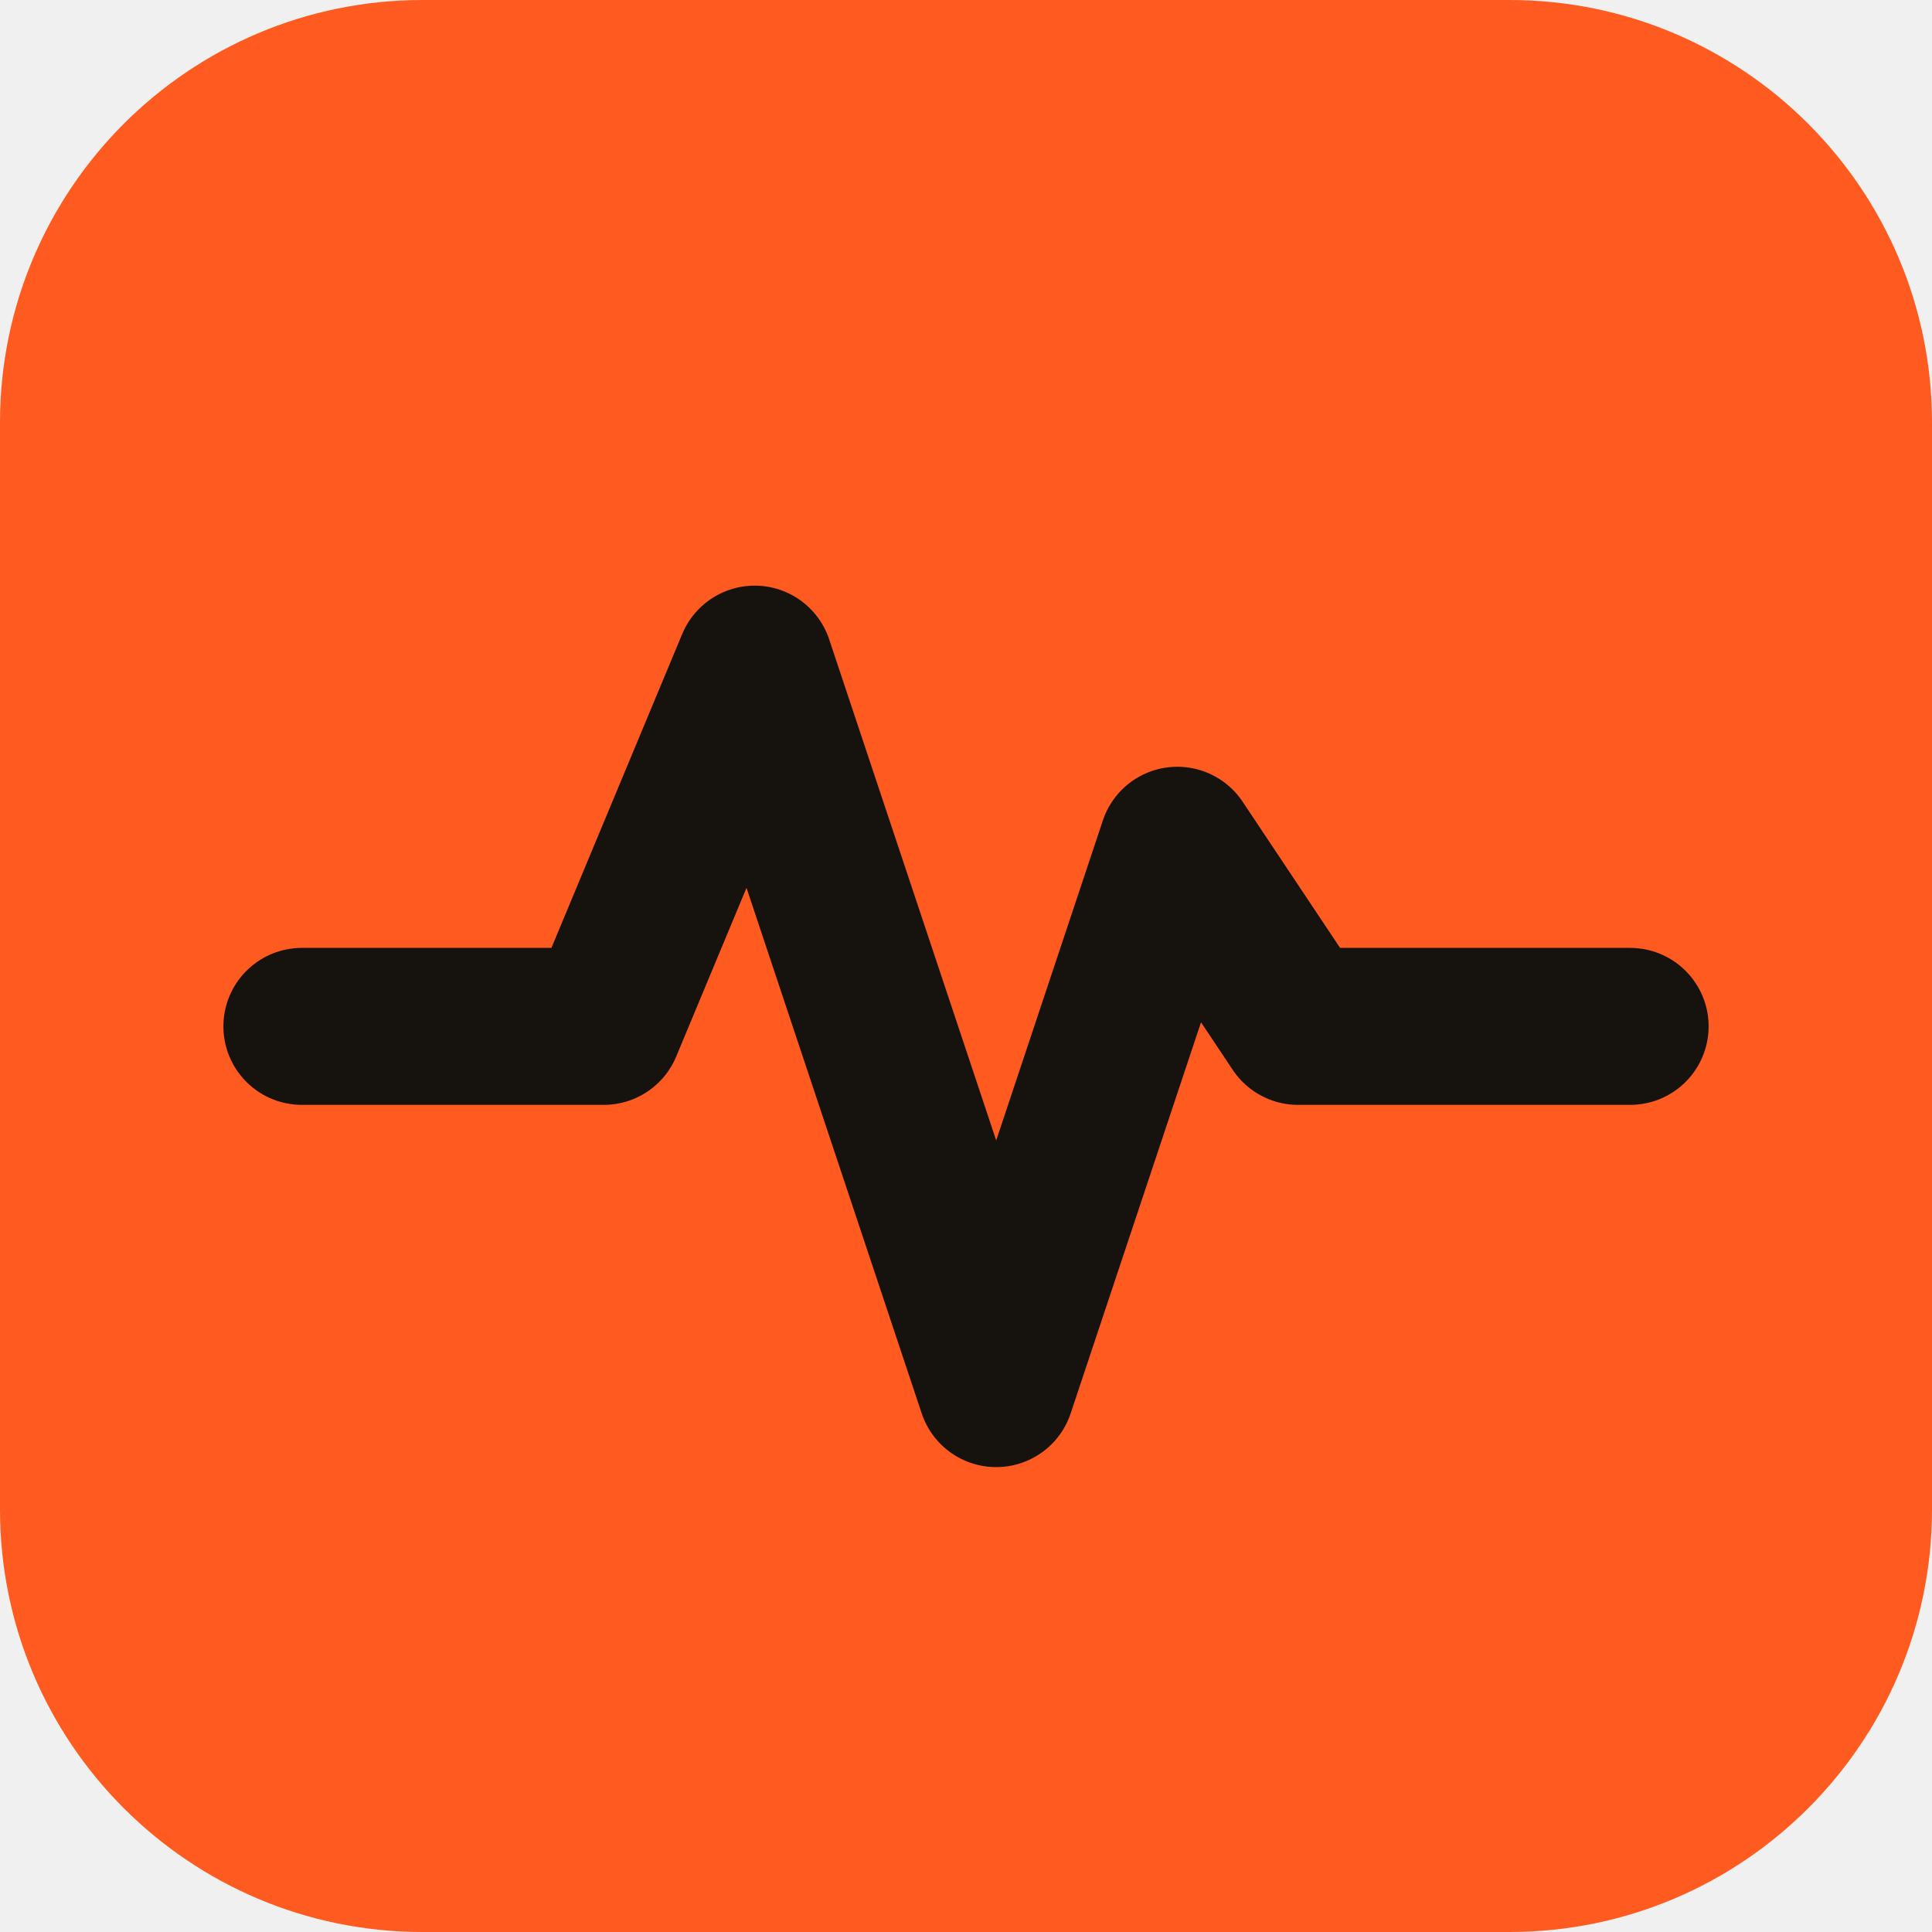
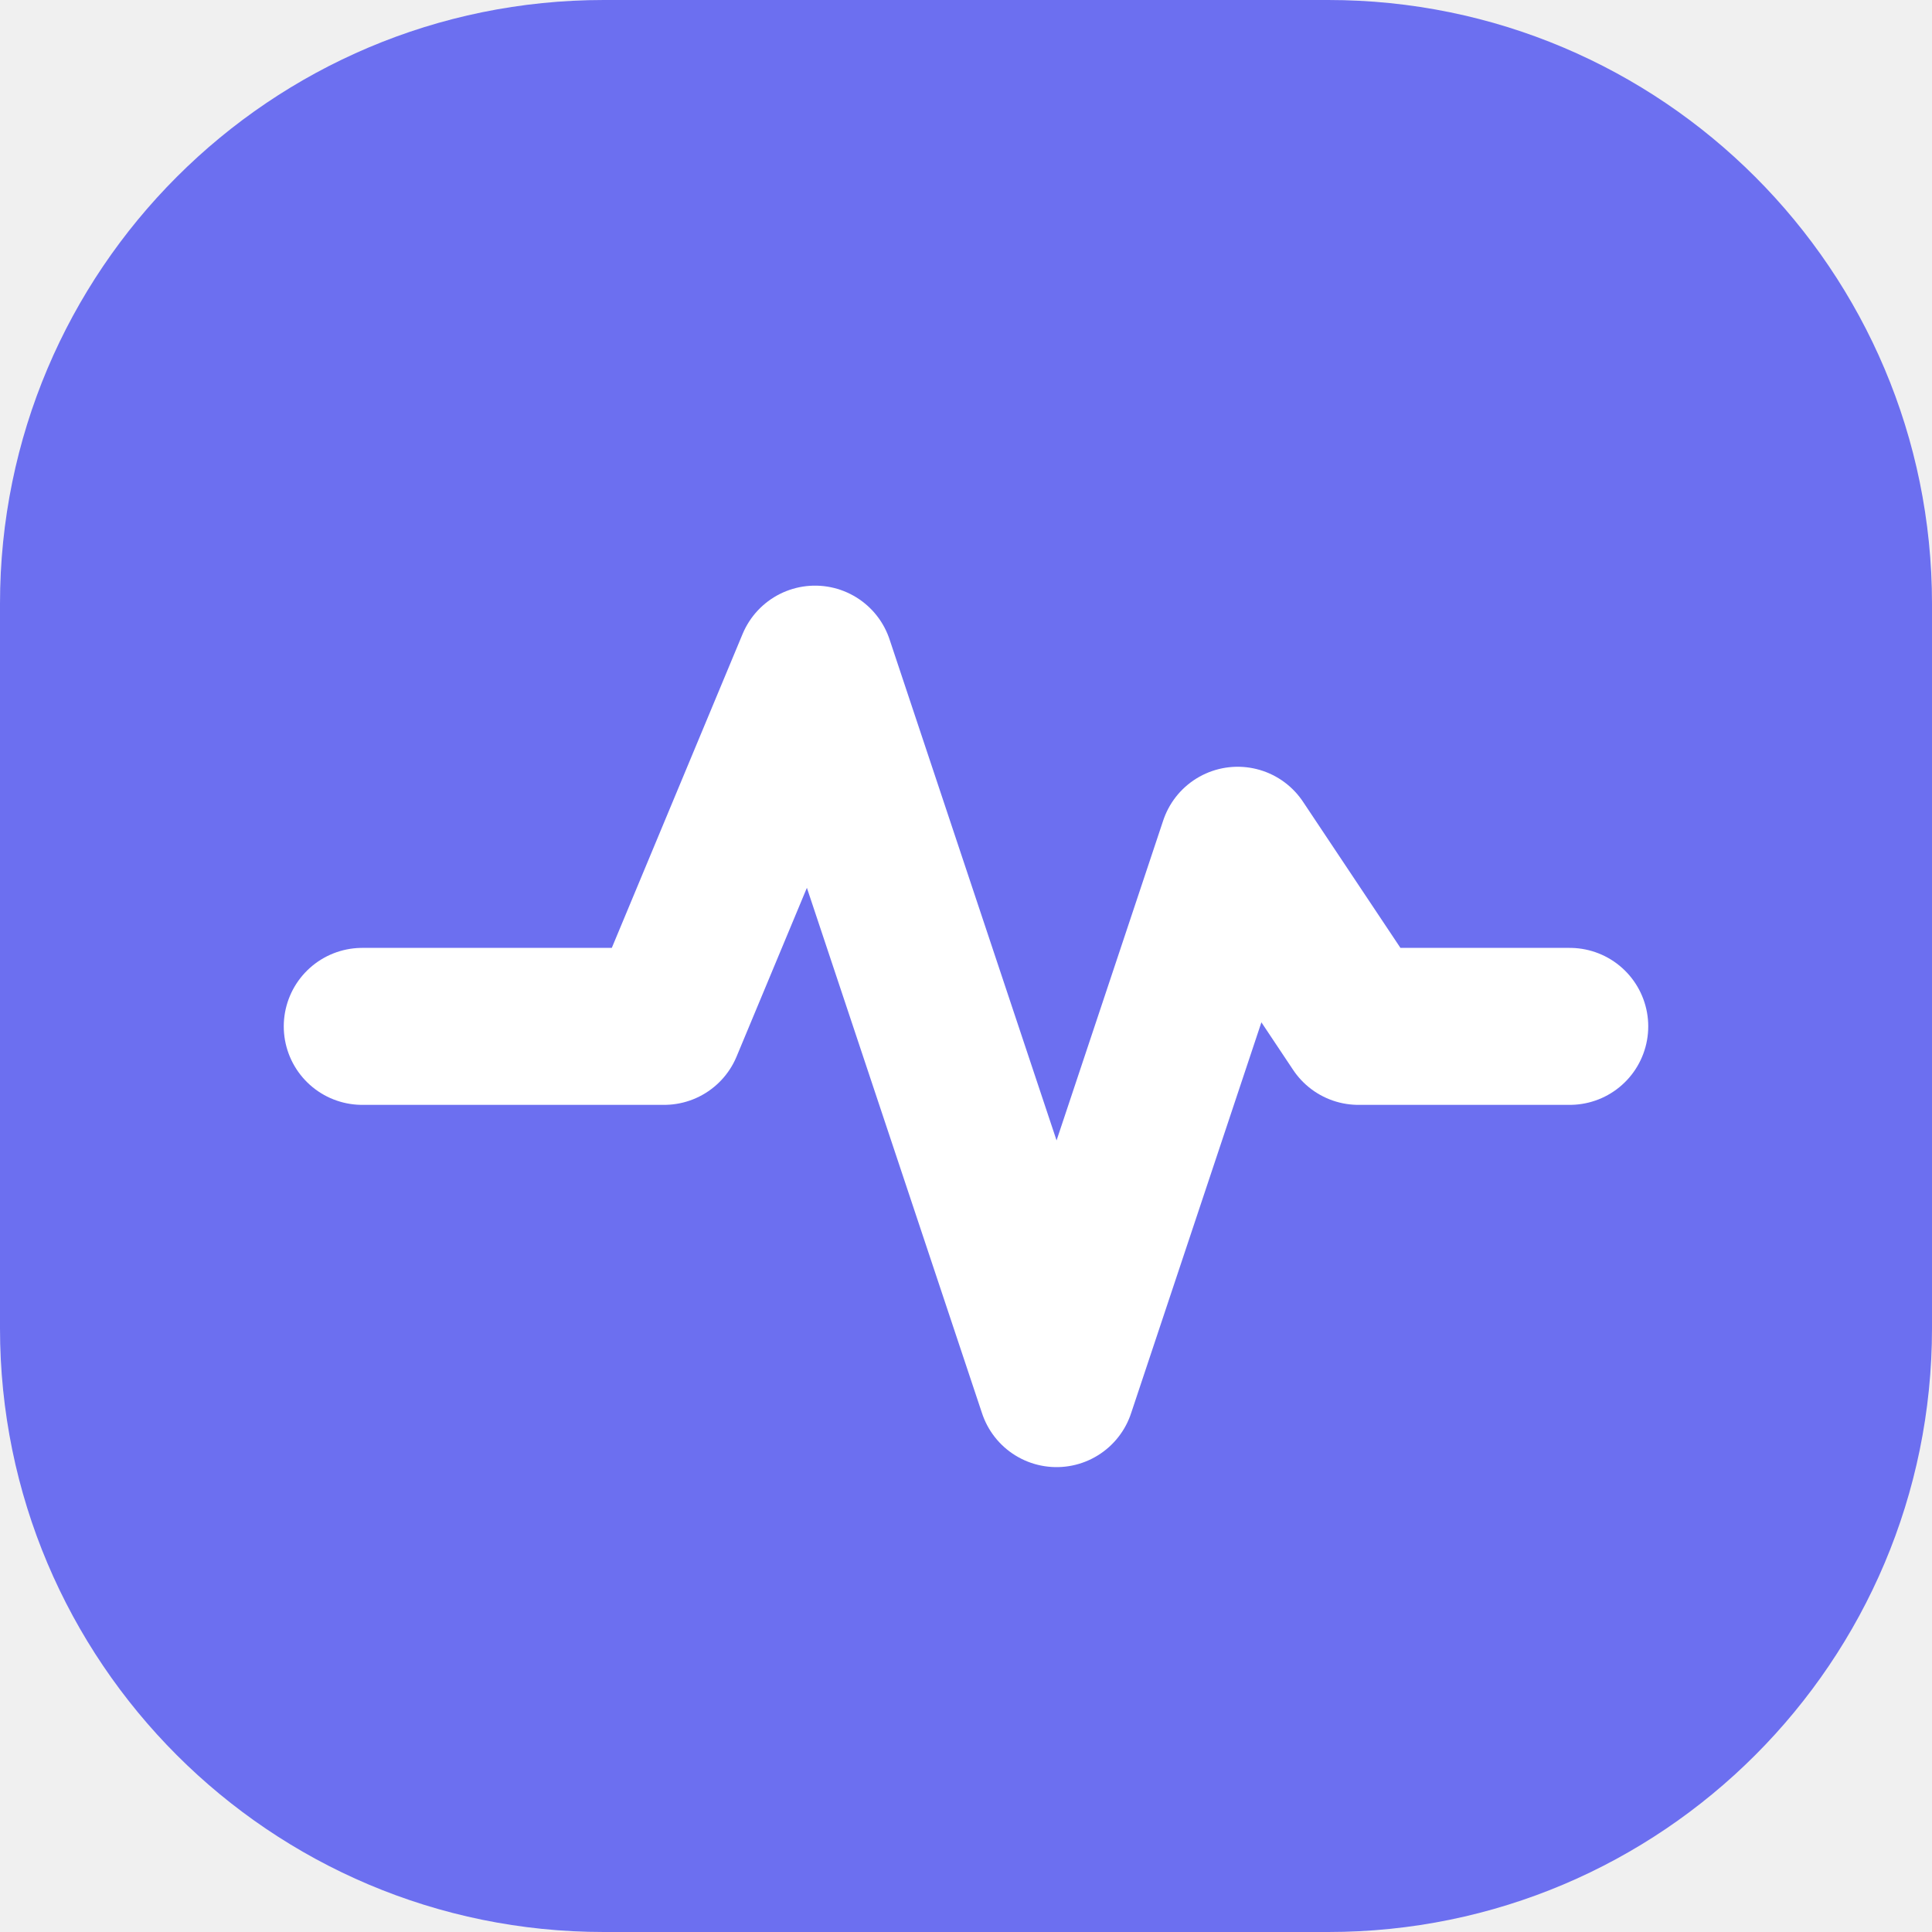
<svg xmlns="http://www.w3.org/2000/svg" viewBox="0 0 32 32">
-   <rect width="32" height="32" rx="7" fill="#ff5a1f" />
-   <path d="M5 17h5l2.5-6 4 12 3-9 2 3H27" fill="none" stroke="#16130f" stroke-width="2.6" stroke-linecap="round" stroke-linejoin="round" />
+   <rect width="32" height="32" rx="10" fill="#6c6ff0" />
+   <path d="M6 17h5l2.5-6 4 12 3-9 2 3H26" fill="none" stroke="#fff" stroke-width="2.6" stroke-linecap="round" stroke-linejoin="round" />
</svg>
